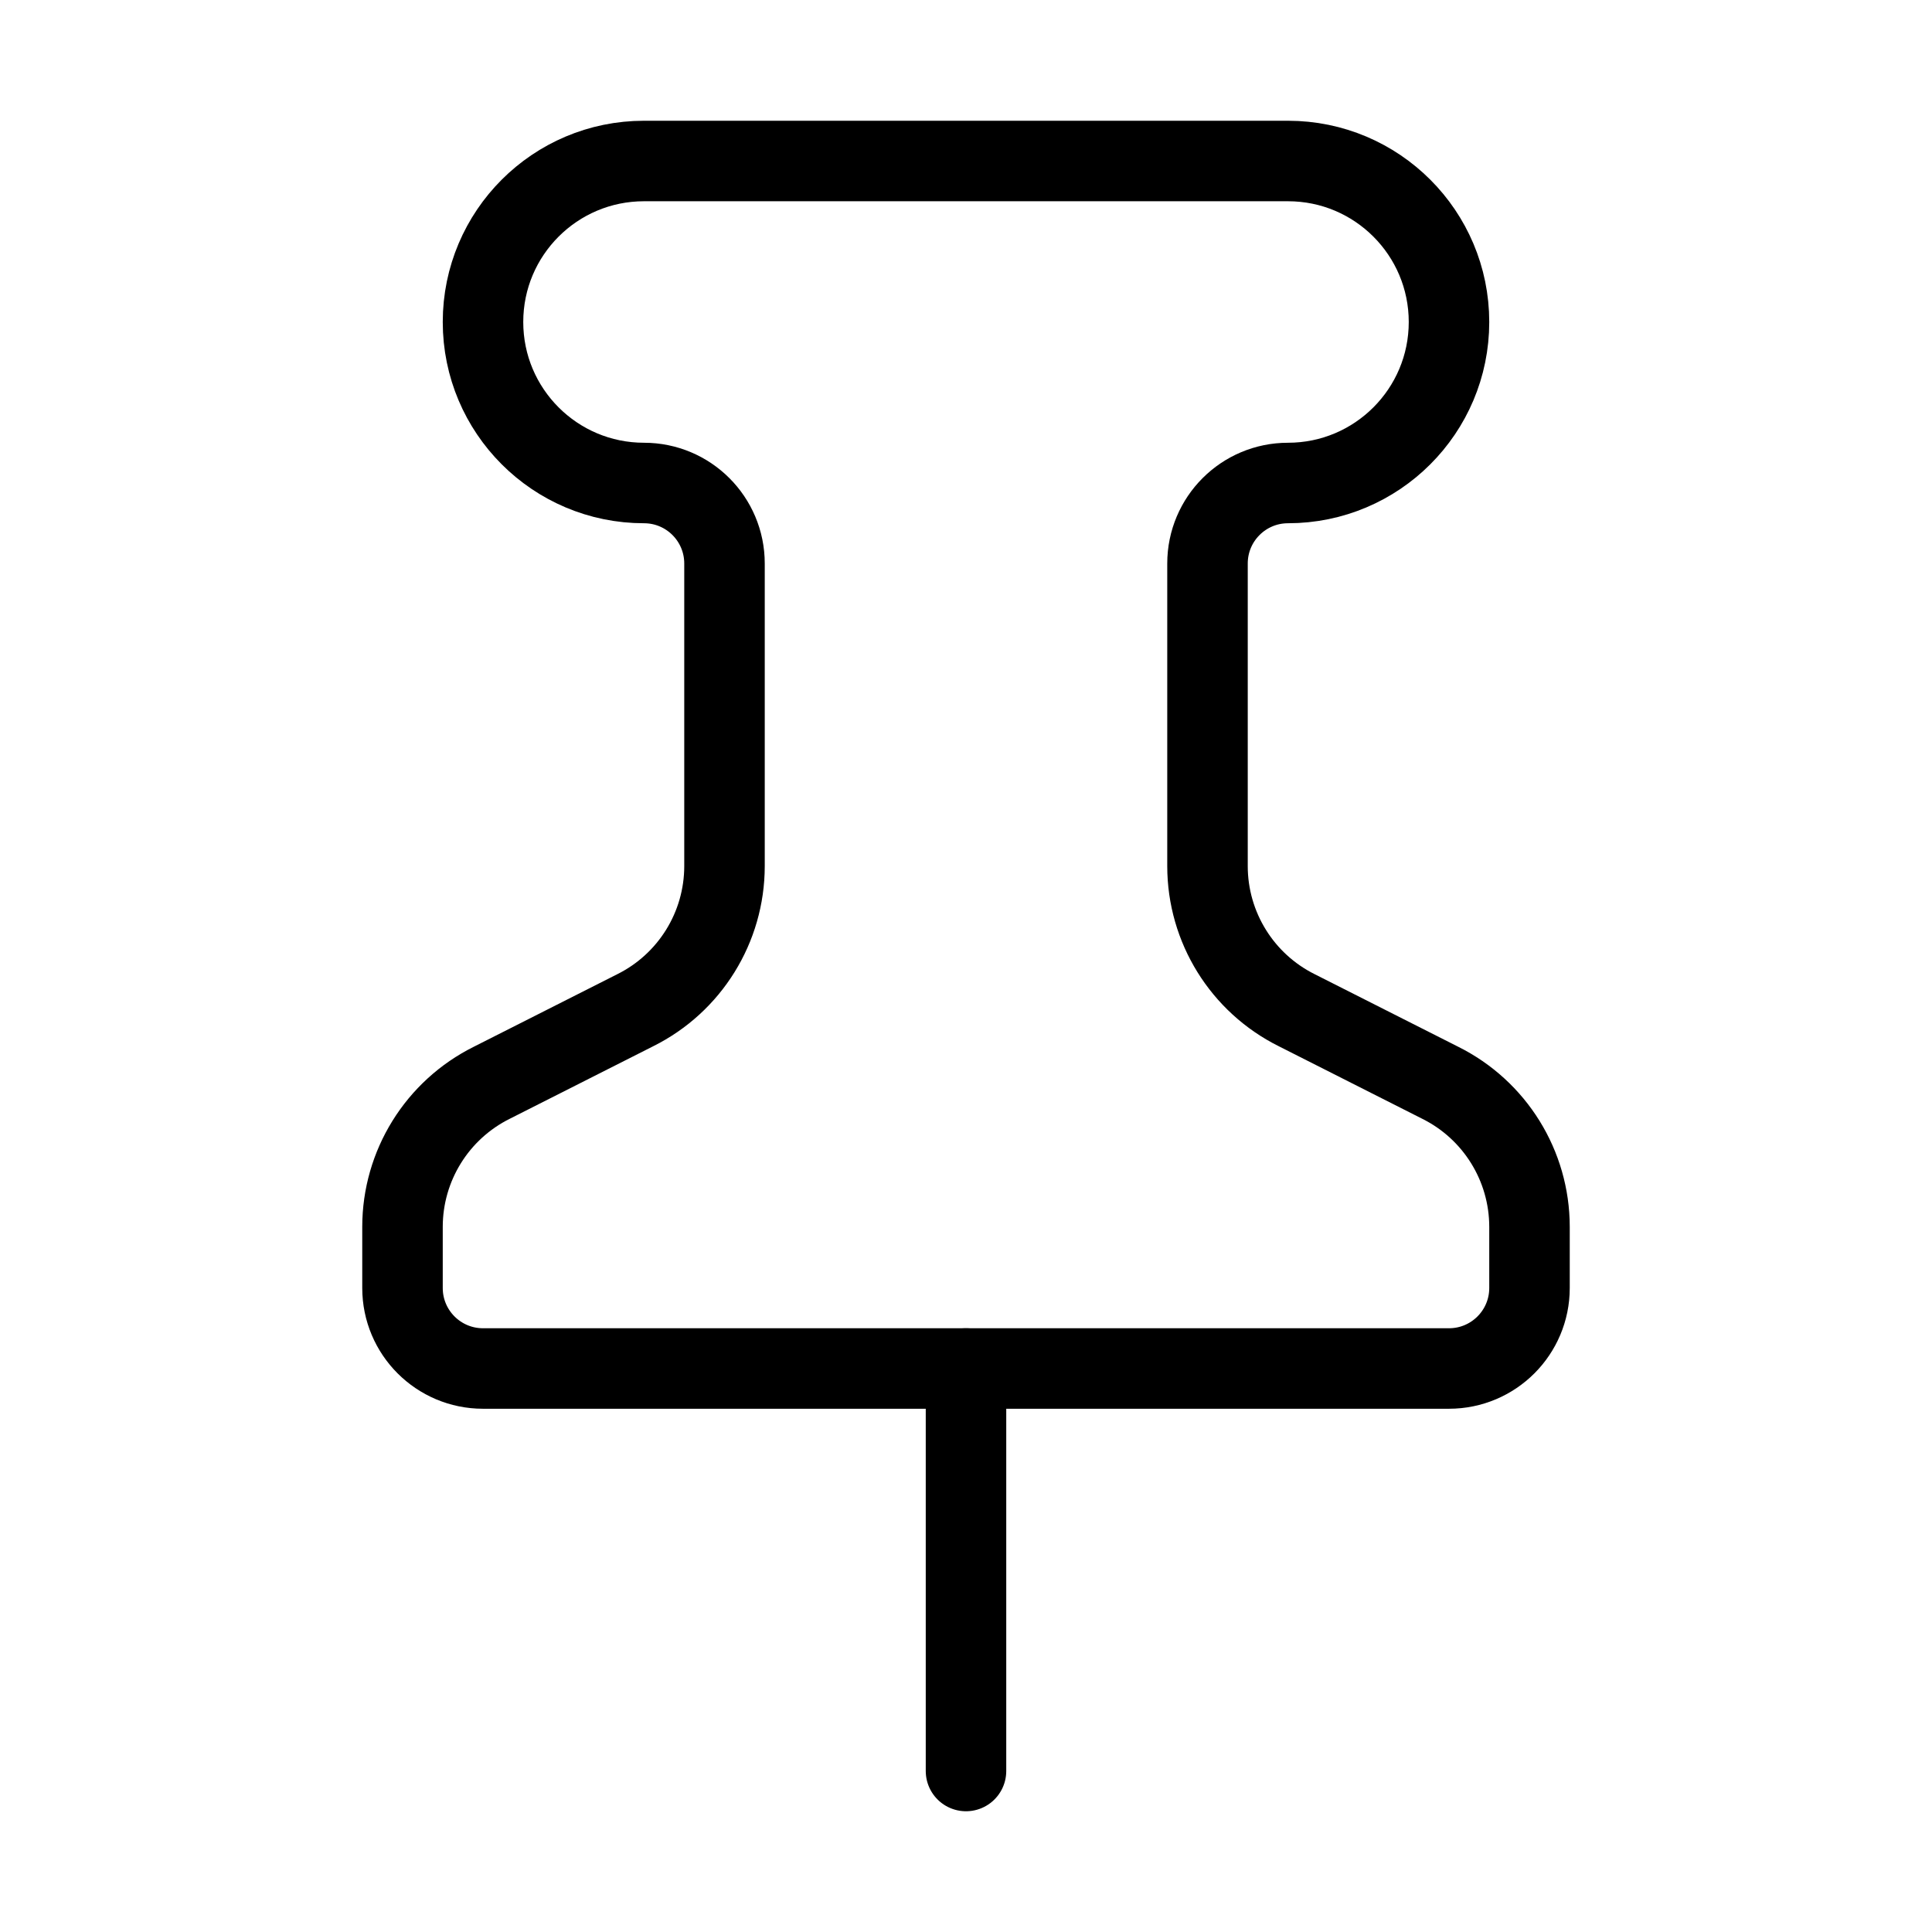
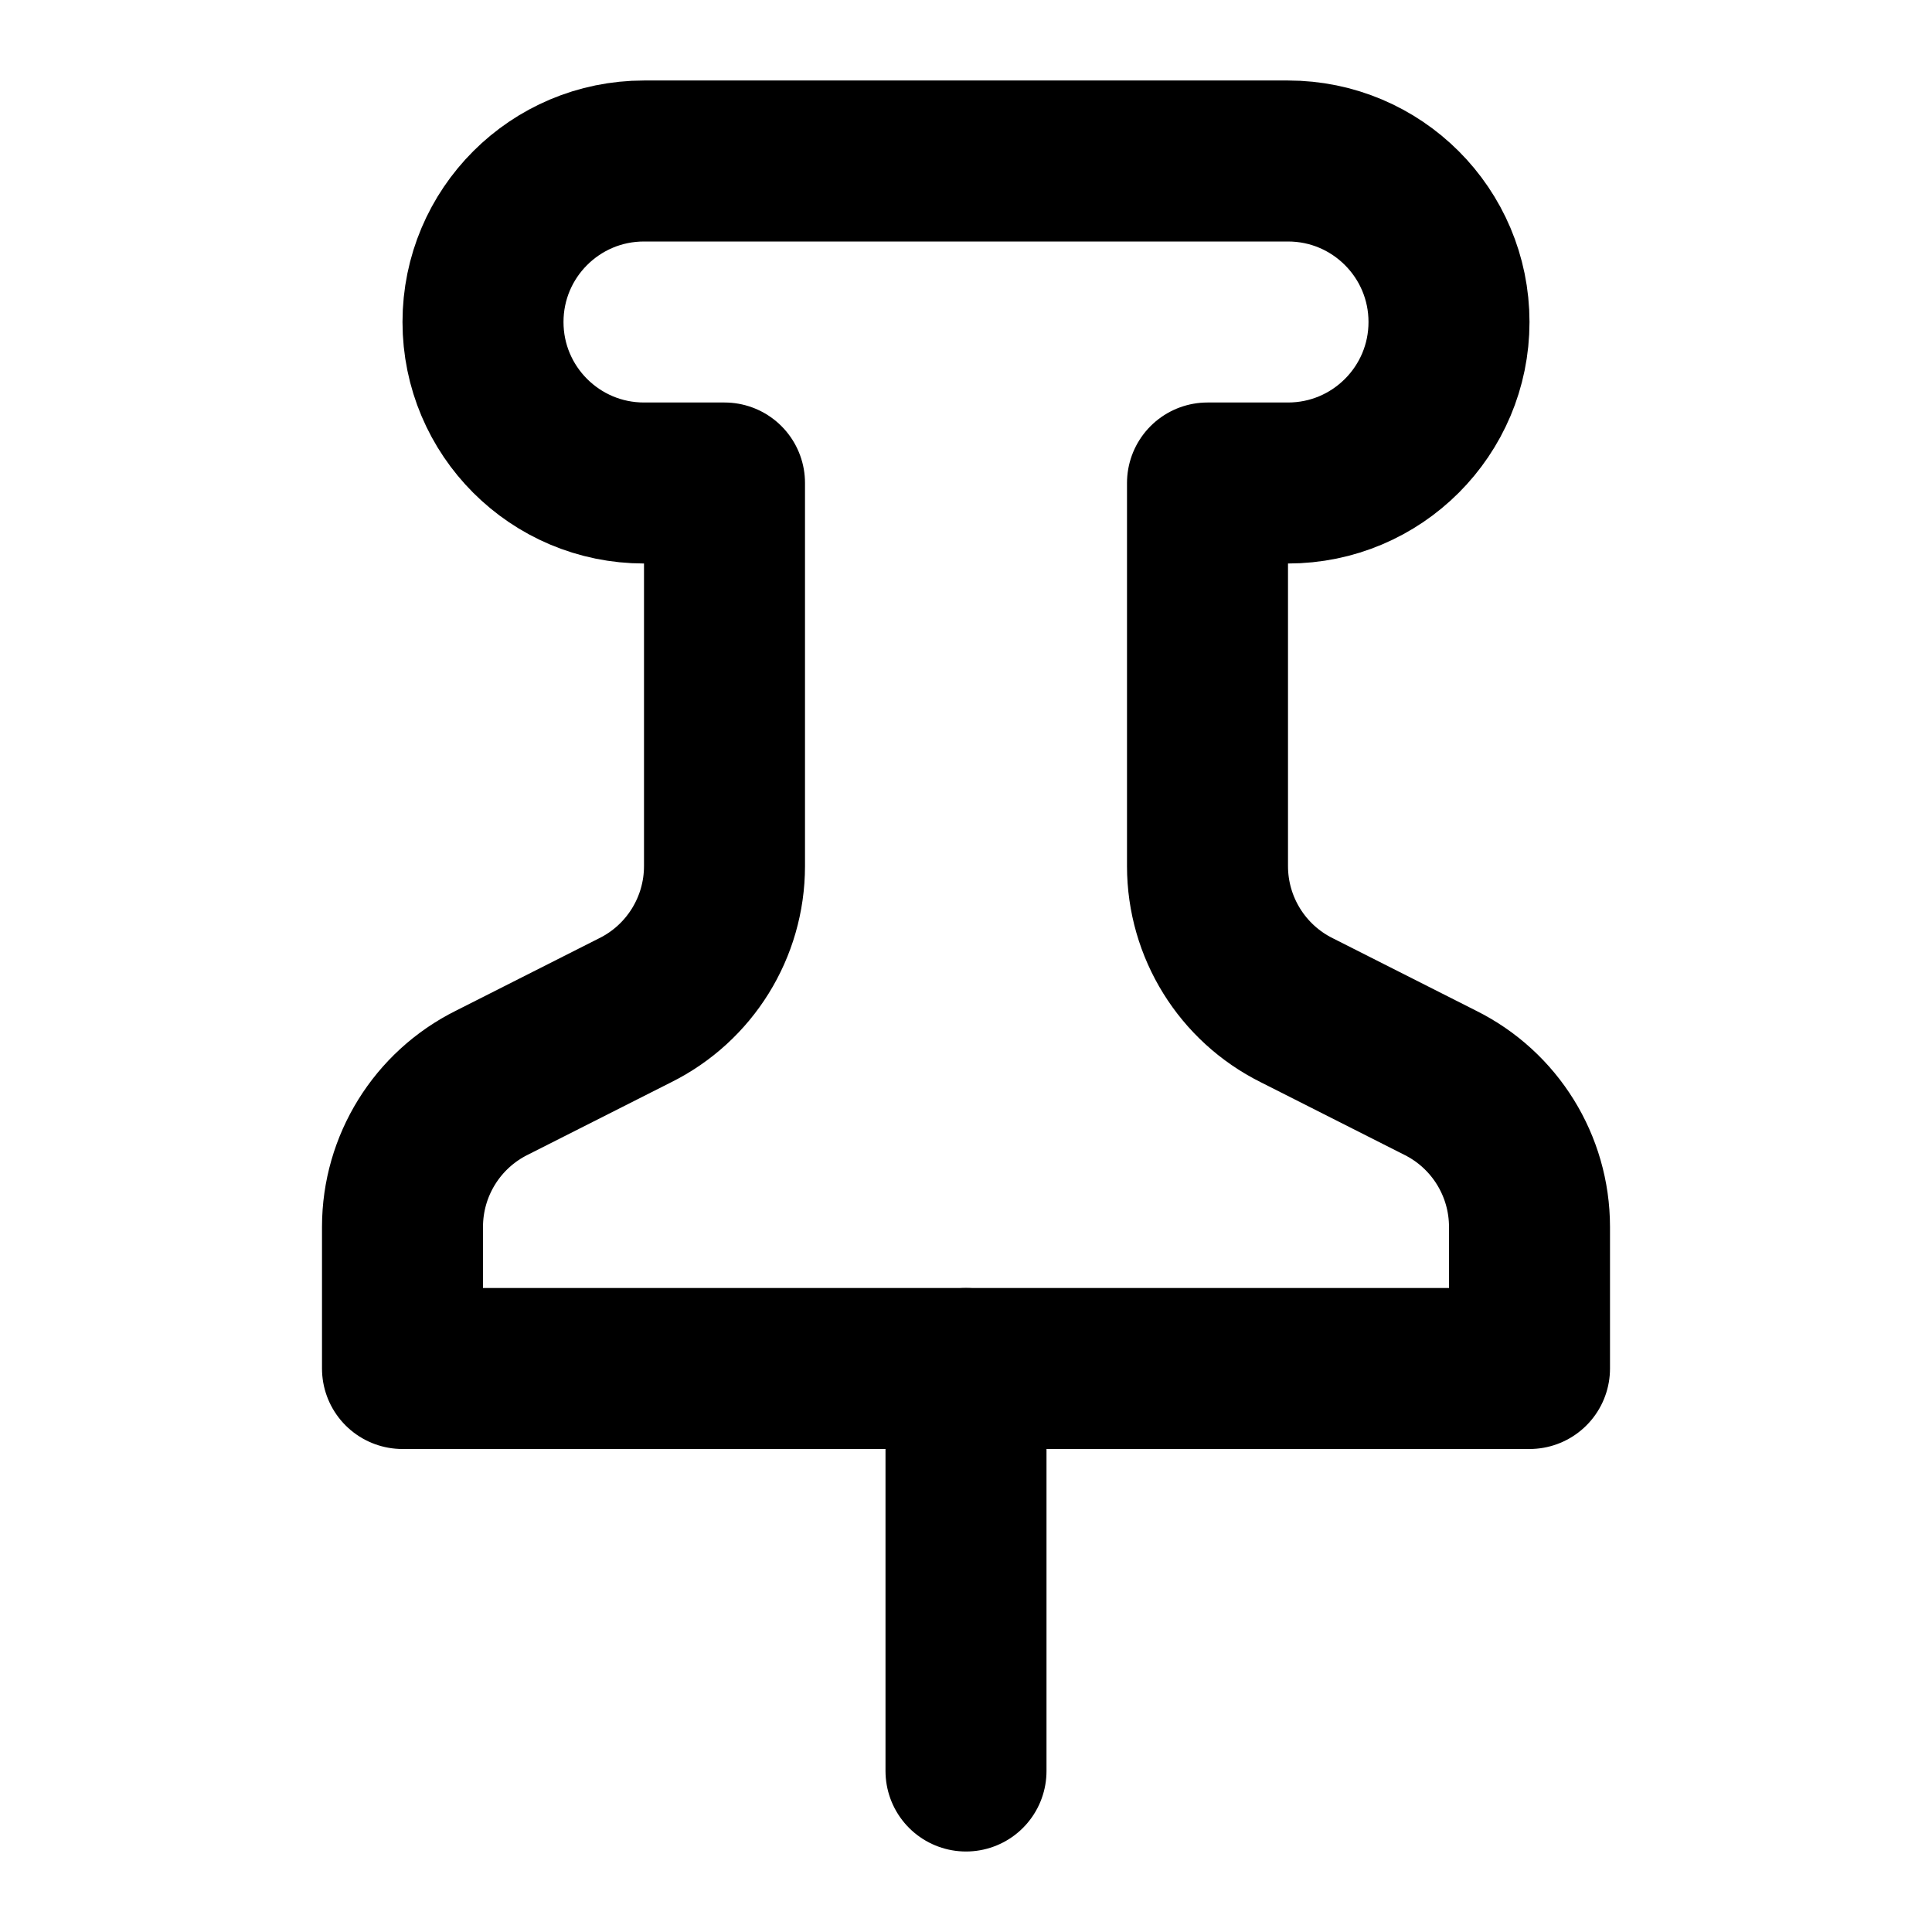
- <svg xmlns="http://www.w3.org/2000/svg" width="48" height="48" viewBox="0 0 24 24" fill="none" stroke="currentColor" stroke-width="1" stroke-linecap="round" stroke-linejoin="round" class="lucide lucide-pin-icon lucide-pin">
-   <path d="M12 17v5" />
-   <path d="M9 10.76a2 2 0 0 1-1.11 1.79l-1.78.9A2 2 0 0 0 5 15.24V16a1 1 0 0 0 1 1h12a1 1 0 0 0 1-1v-.76a2 2 0 0 0-1.11-1.79l-1.78-.9A2 2 0 0 1 15 10.76V7a1 1 0 0 1 1-1 2 2 0 0 0 0-4H8a2 2 0 0 0 0 4 1 1 0 0 1 1 1z" />
+ <svg xmlns="http://www.w3.org/2000/svg" width="24" height="24" viewBox="0 0 24 24" fill="none" stroke="currentColor" stroke-width="2" stroke-linecap="round" stroke-linejoin="round" class="lucide lucide-pin">
+   <line x1="12" x2="12" y1="17" y2="22" />
+   <path d="M5 17h14v-1.76a2 2 0 0 0-1.11-1.79l-1.78-.9A2 2 0 0 1 15 10.76V6h1a2 2 0 0 0 0-4H8a2 2 0 0 0 0 4h1v4.76a2 2 0 0 1-1.11 1.79l-1.78.9A2 2 0 0 0 5 15.24Z" />
</svg>
